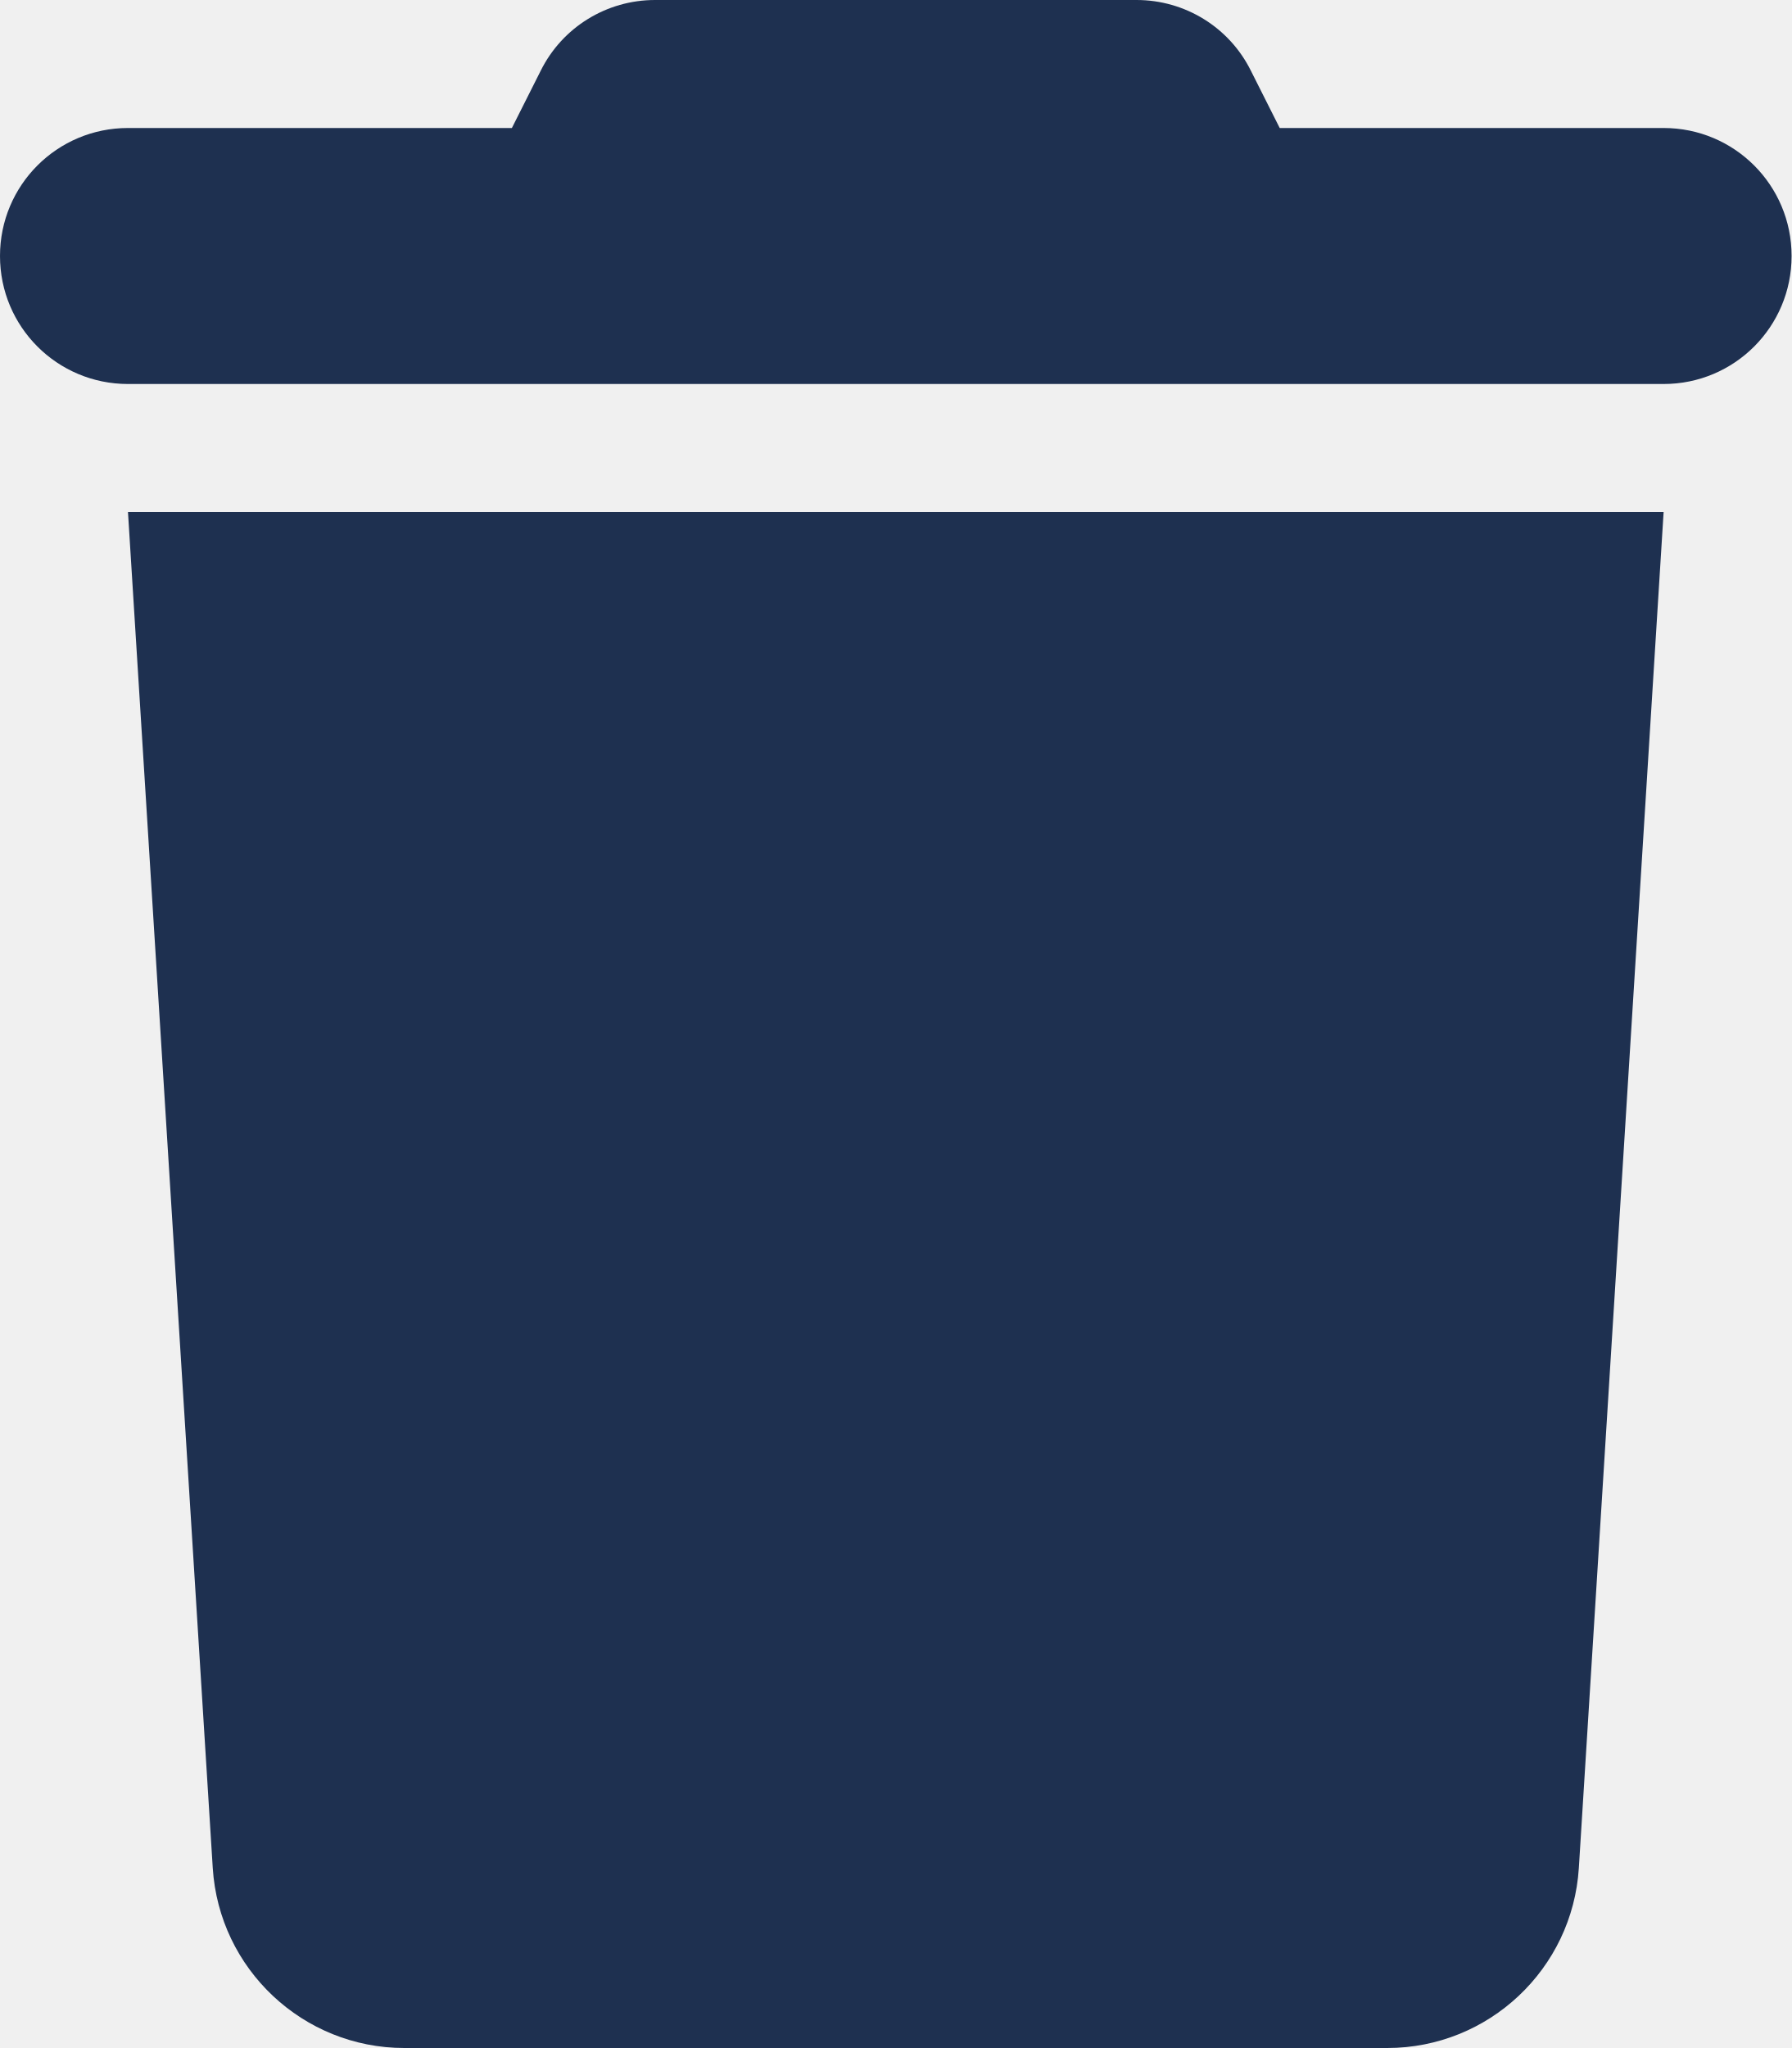
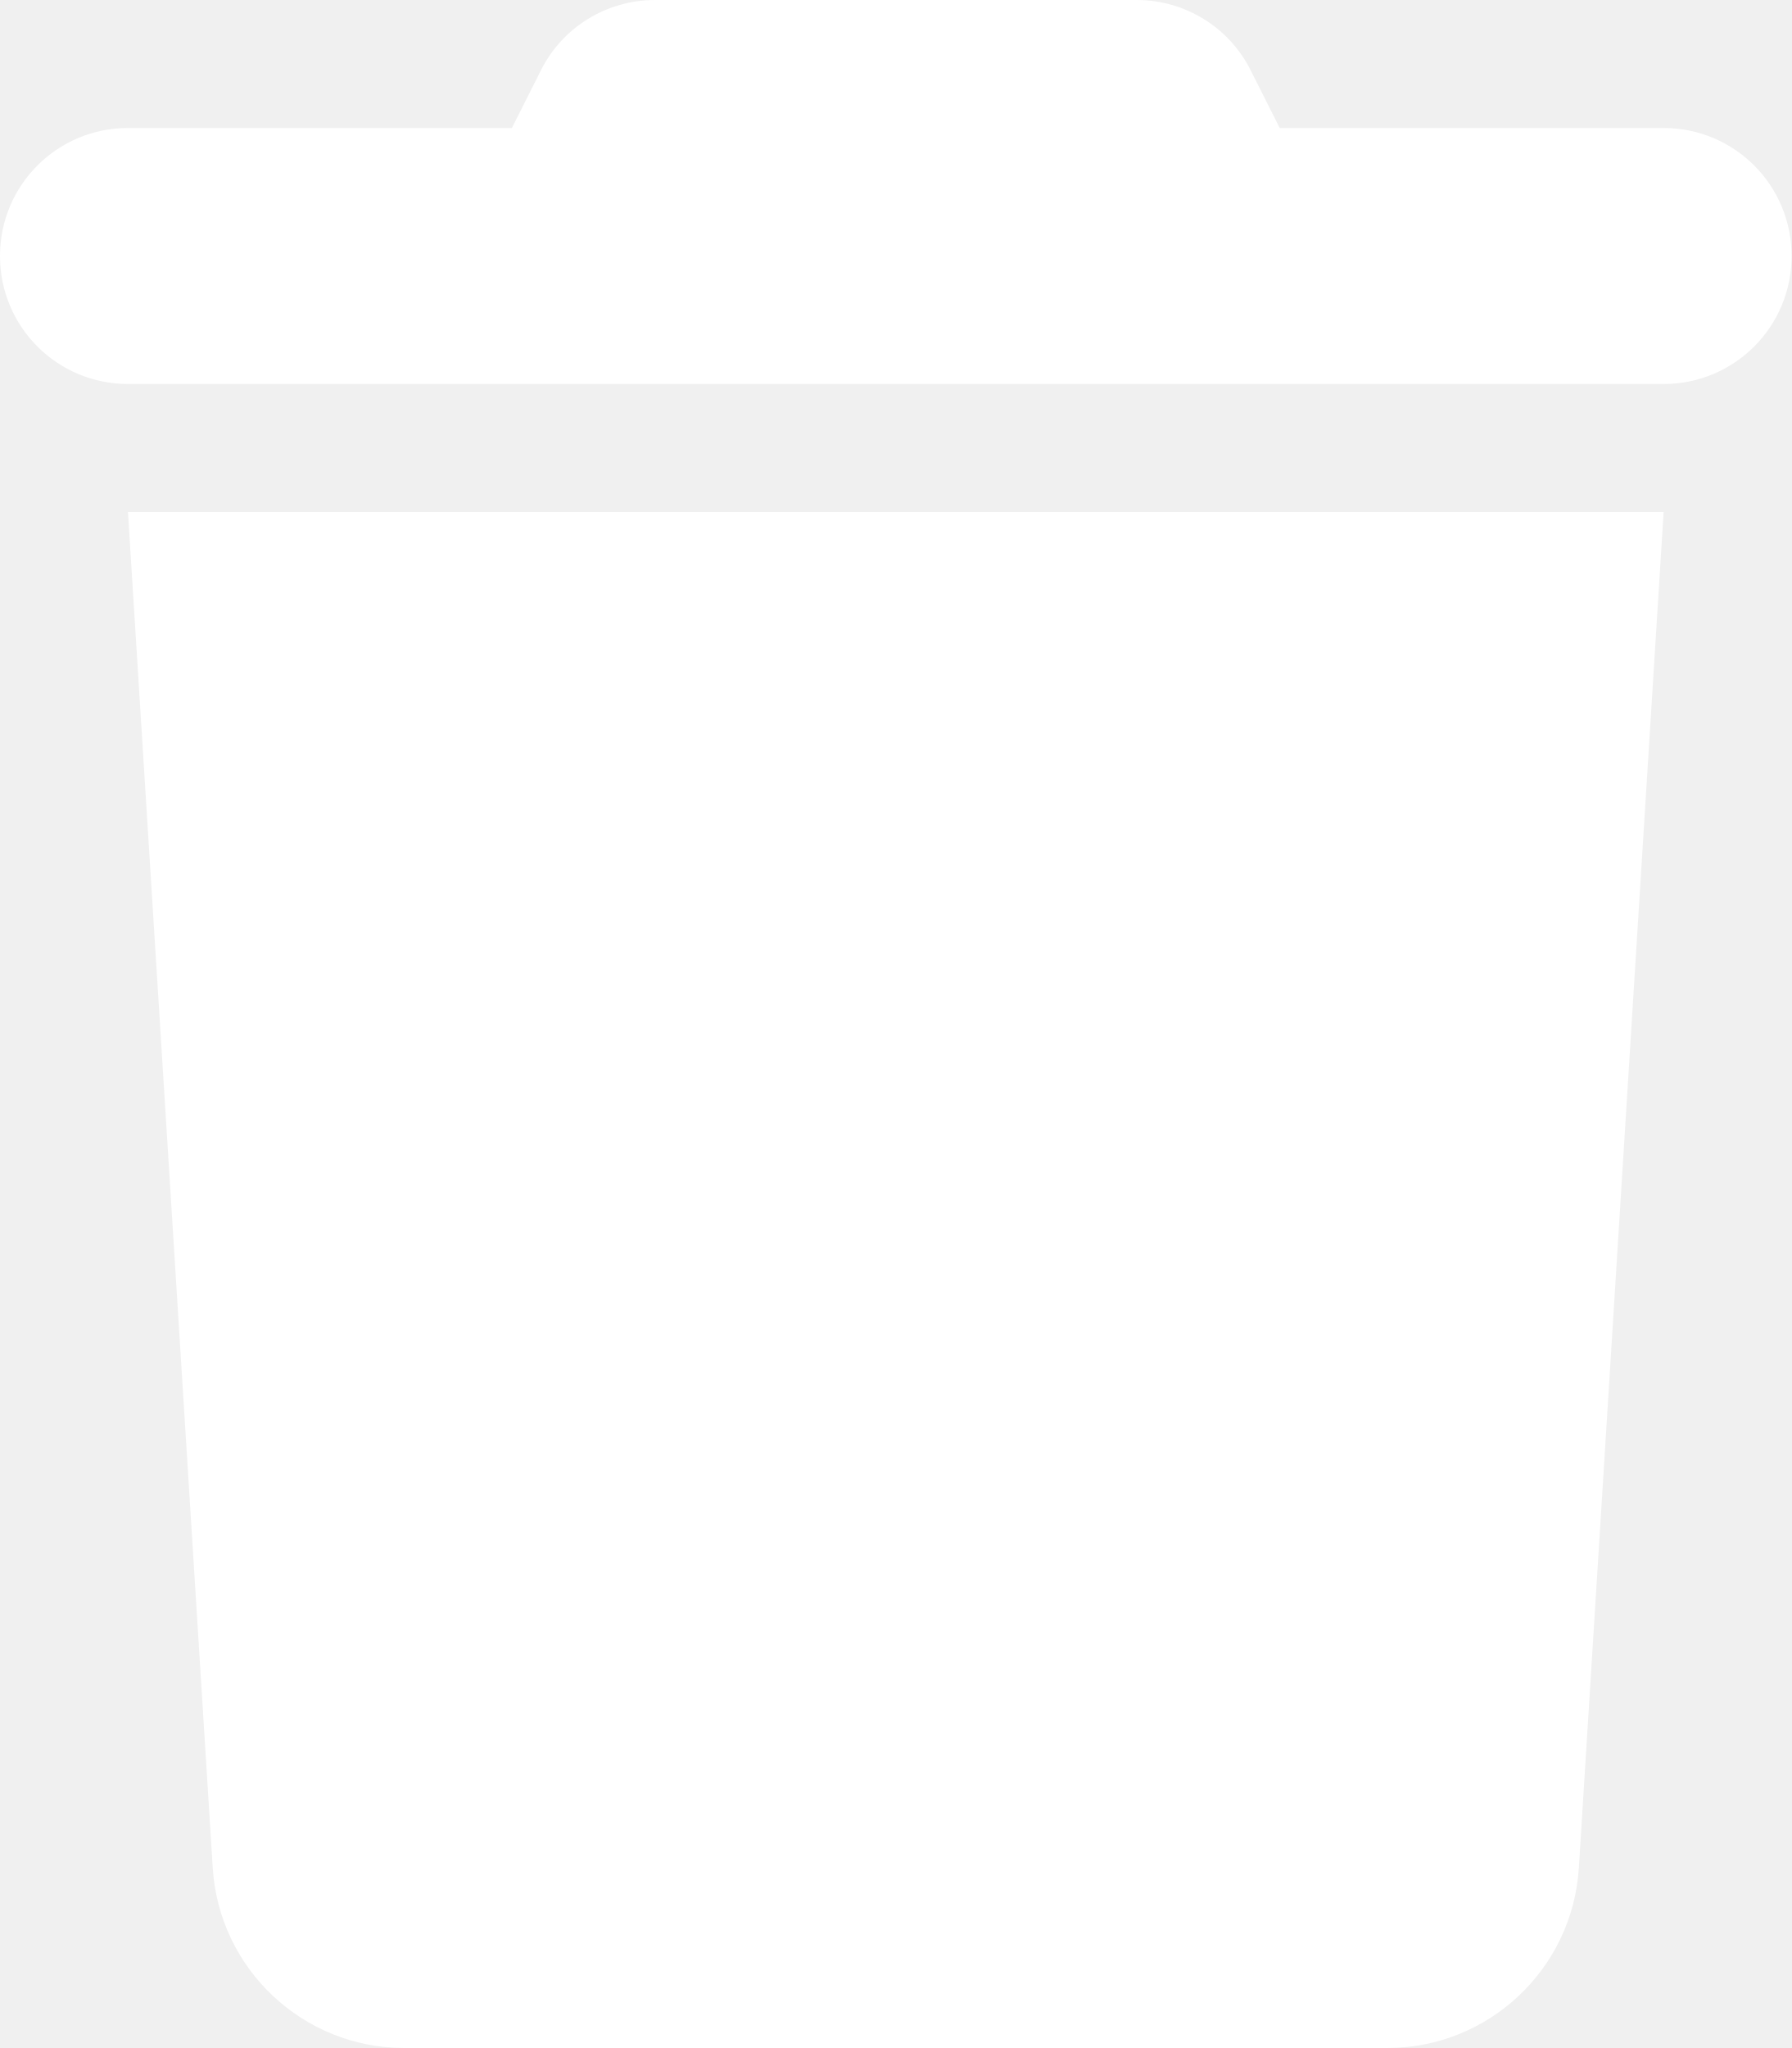
<svg xmlns="http://www.w3.org/2000/svg" height="16" width="14" viewBox="0 0 448 512">
-   <path opacity="1" fill="#1E3050" d="M135.2 17.7L128 32H32C14.3 32 0 46.3 0 64S14.3 96 32 96H416c17.7 0 32-14.3 32-32s-14.3-32-32-32H320l-7.2-14.3C307.4 6.8 296.3 0 284.2 0H163.8c-12.1 0-23.2 6.8-28.6 17.7zM416 128H32L53.2 467c1.6 25.3 22.6 45 47.9 45H346.9c25.3 0 46.3-19.7 47.9-45L416 128z" />
+   <path opacity="1" fill="white" d="M135.2 17.7L128 32H32C14.3 32 0 46.3 0 64S14.3 96 32 96H416c17.7 0 32-14.3 32-32s-14.3-32-32-32H320l-7.2-14.3C307.4 6.8 296.3 0 284.2 0H163.8c-12.1 0-23.2 6.8-28.6 17.7zM416 128H32L53.2 467c1.6 25.3 22.6 45 47.9 45H346.9c25.3 0 46.3-19.7 47.9-45L416 128z" />
</svg>
